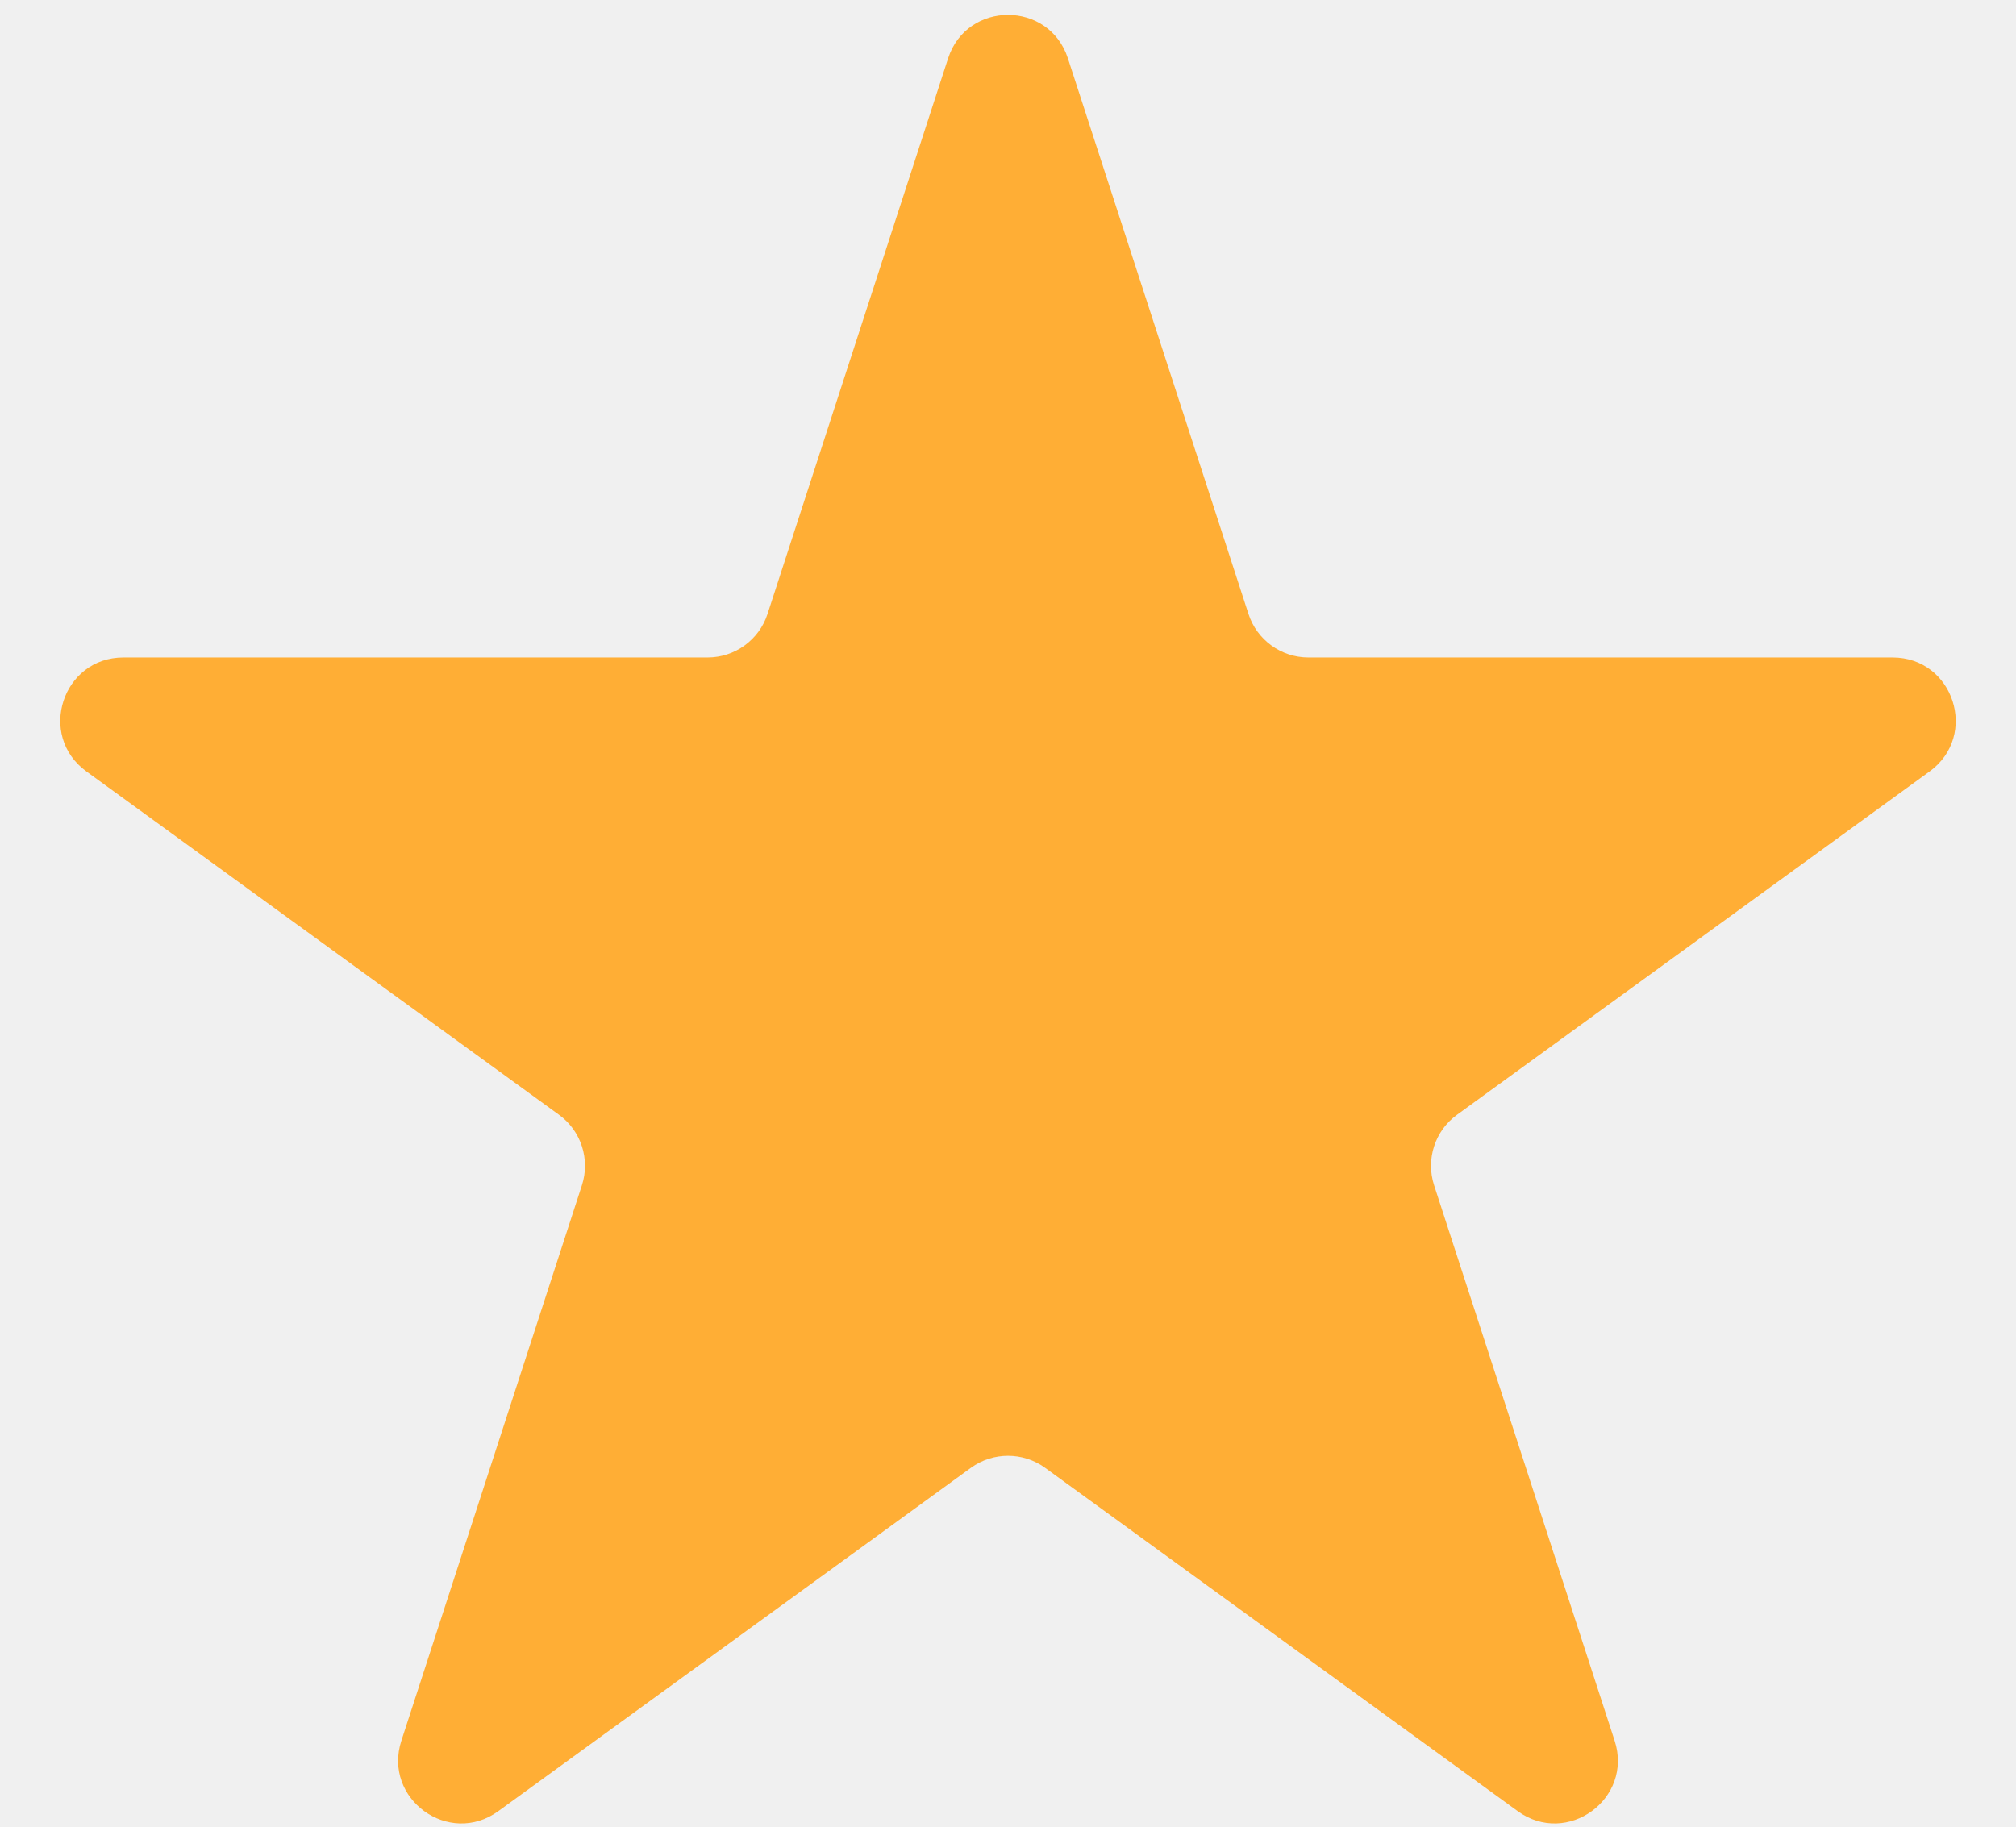
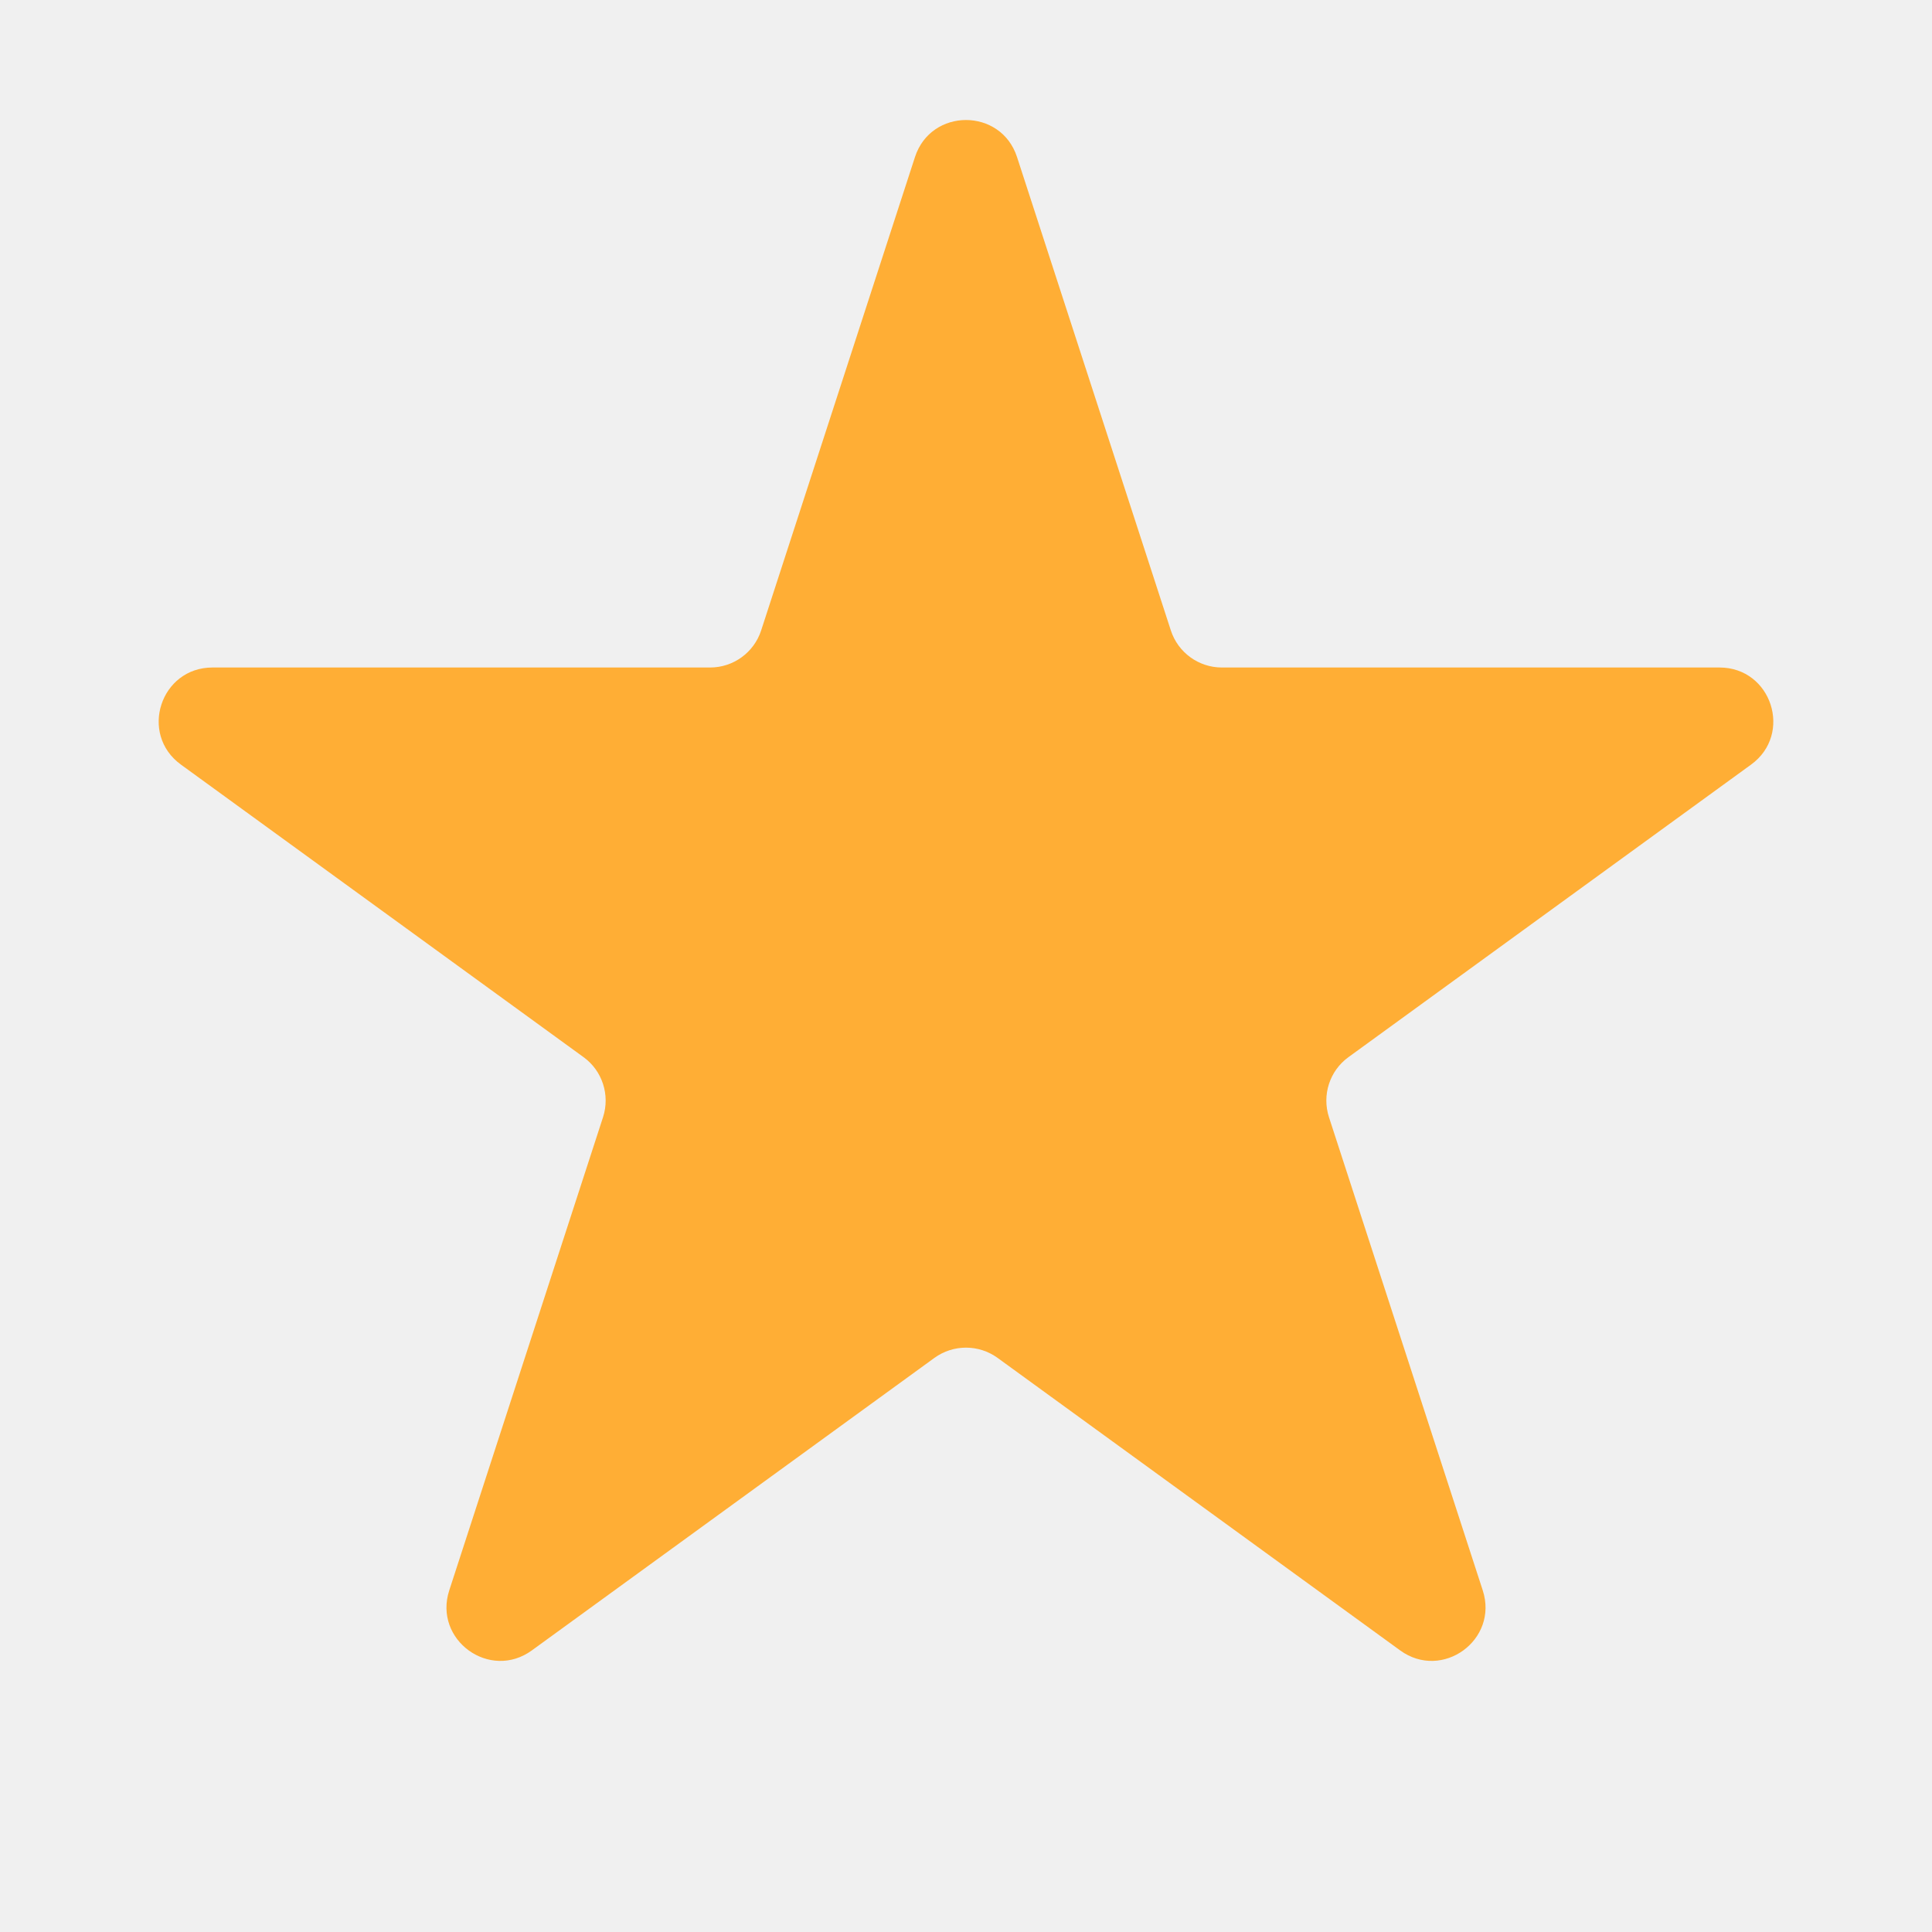
- <svg xmlns="http://www.w3.org/2000/svg" width="32" height="29" viewBox="0 0 32 29" fill="none">
-   <path d="M15.049 0.927C15.348 0.006 16.652 0.006 16.951 0.927L19.817 9.747C19.951 10.159 20.335 10.438 20.768 10.438H30.041C31.01 10.438 31.413 11.677 30.629 12.247L23.127 17.698C22.776 17.952 22.63 18.404 22.763 18.816L25.629 27.635C25.928 28.557 24.874 29.323 24.09 28.753L16.588 23.302C16.237 23.048 15.763 23.048 15.412 23.302L7.91 28.753C7.126 29.323 6.072 28.557 6.371 27.635L9.237 18.816C9.37 18.404 9.224 17.952 8.873 17.698L1.371 12.247C0.587 11.677 0.99 10.438 1.959 10.438H11.232C11.665 10.438 12.049 10.159 12.183 9.747L15.049 0.927Z" fill="#FFAE35" />
+ <svg xmlns="http://www.w3.org/2000/svg" width="36" height="36" viewBox="0 0 36 36" fill="none">
+   <g clip-path="url(#clip0_1043_925)">
+     <path d="M17.049 2.927C17.348 2.006 18.652 2.006 18.951 2.927L21.817 11.747C21.951 12.159 22.335 12.438 22.768 12.438H32.041C33.01 12.438 33.413 13.677 32.629 14.247L25.127 19.698C24.776 19.952 24.63 20.404 24.763 20.816L27.629 29.635C27.928 30.557 26.874 31.323 26.09 30.753L18.588 25.302C18.237 25.048 17.763 25.048 17.412 25.302L9.91 30.753C9.126 31.323 8.072 30.557 8.371 29.635L11.237 20.816C11.37 20.404 11.224 19.952 10.873 19.698L3.371 14.247C2.587 13.677 2.99 12.438 3.959 12.438H13.232C13.665 12.438 14.049 12.159 14.183 11.747L17.049 2.927Z" fill="#FFAE35" />
+   </g>
+   <defs>
+     <clipPath id="clip0_1043_925">
+       <rect width="36" height="36" fill="white" />
+     </clipPath>
+   </defs>
</svg>
